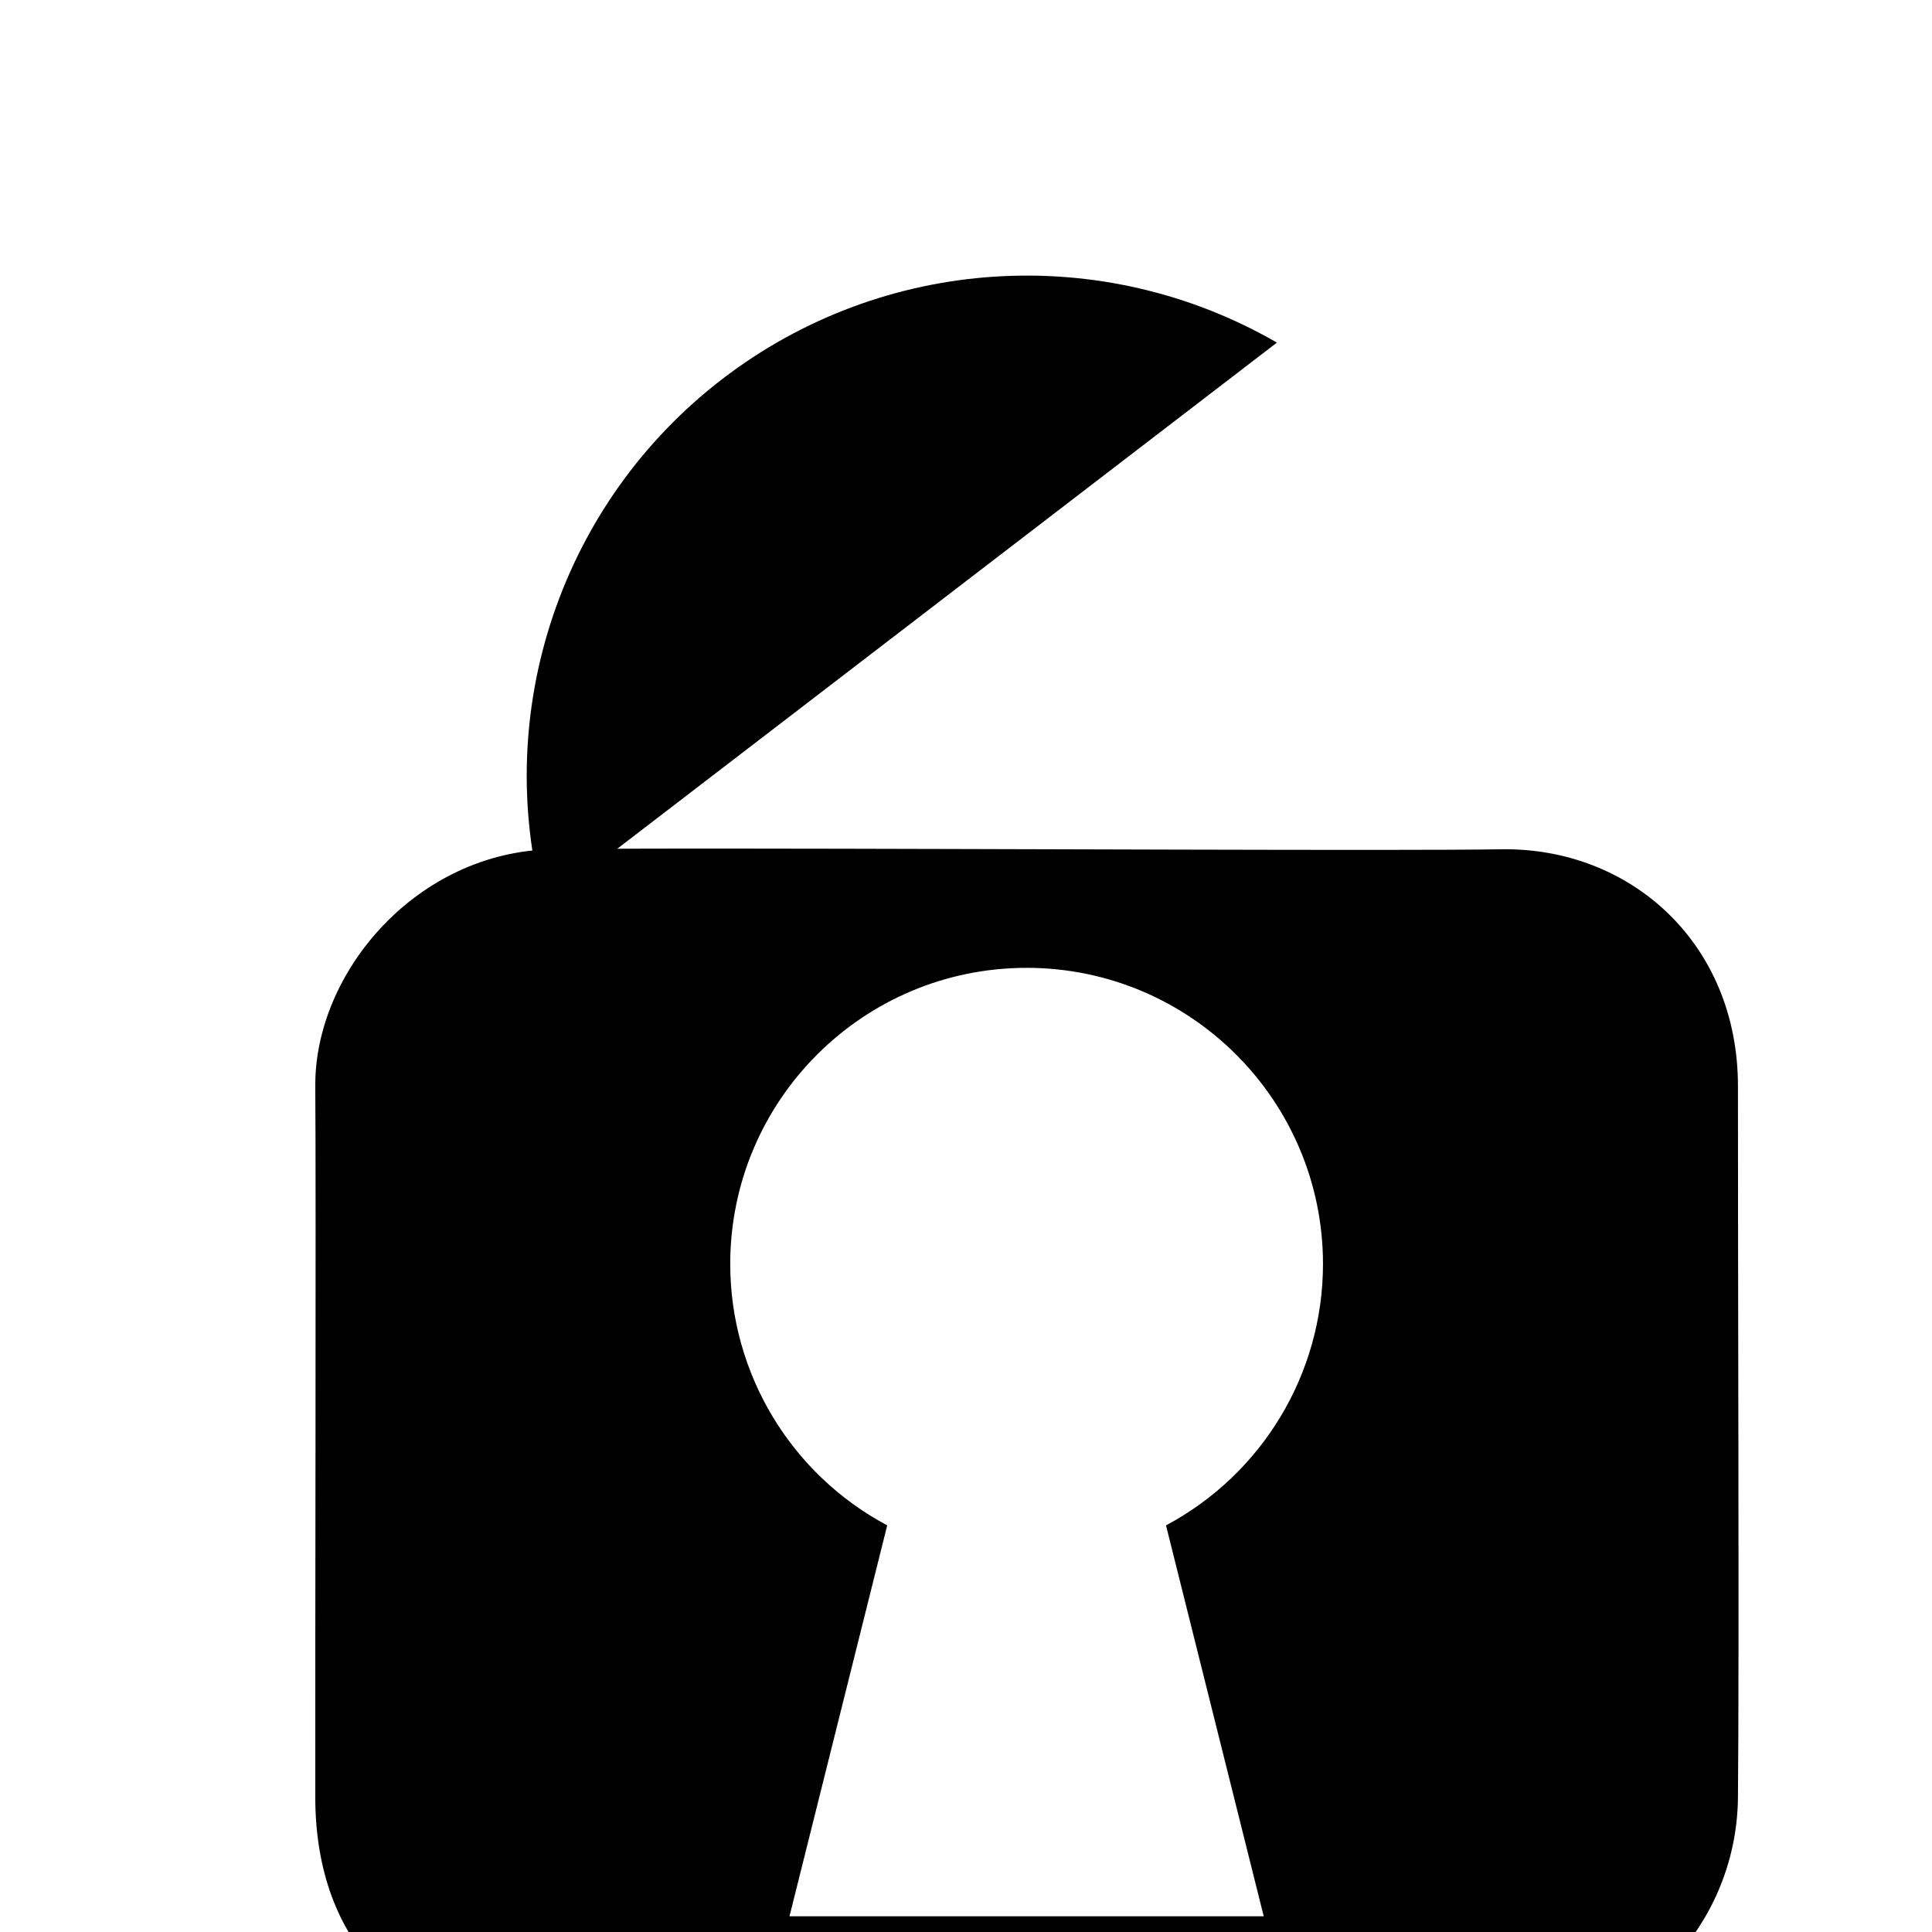
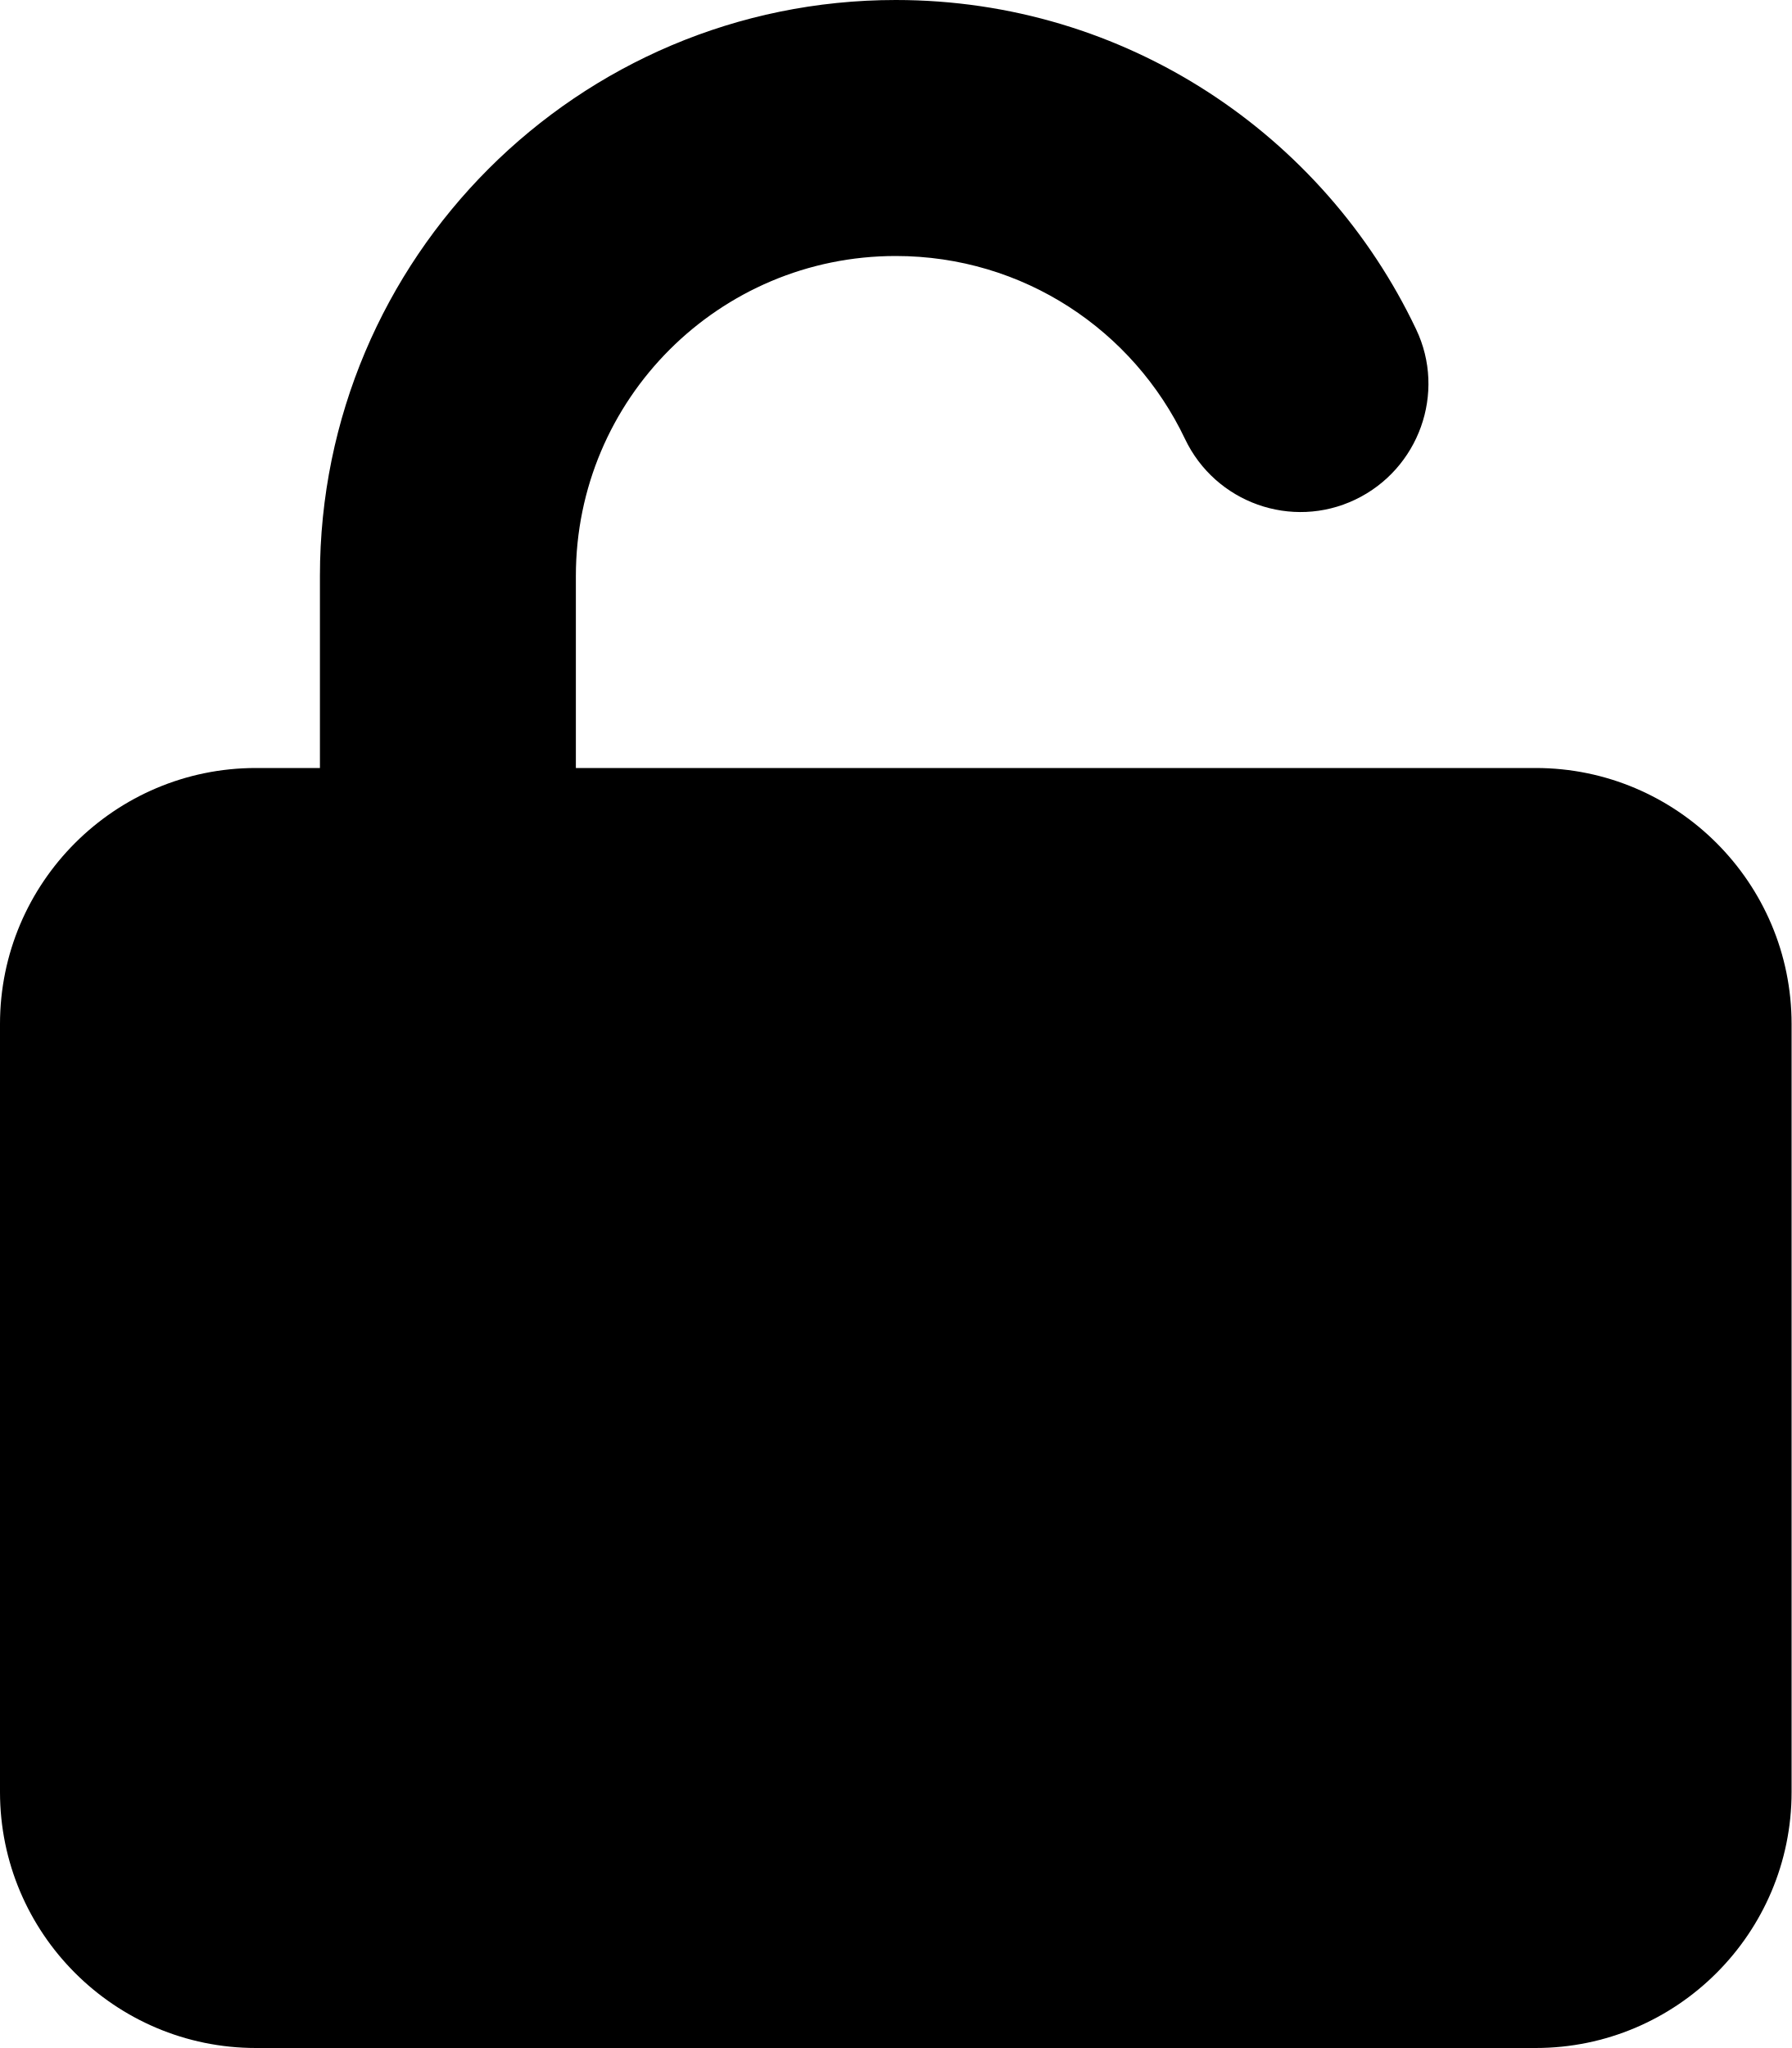
- <svg version="1.1" id="Layer_1" x="0px" y="0px" viewBox="0 0 100 100" style="enable-background:new 0 0 100 100;" xml:space="preserve">
-   <path d="m 38.278,43.923 c -4.405,-0.003 -7.93,0.005 -9.686,0.036 -7.023,0.124 -12.317,6.372 -12.273,12.273 0.044,5.9 -0.012,29.318 0,36.818 0.012,7.5 4.608,12.311 12.273,12.273 7.665,-0.038 42.413,-0.086 49.091,0 6.678,0.087 12.203,-5.467 12.273,-12.273 0.07,-6.806 -0.009,-29.436 0,-36.818 0.009,-7.382 -5.54,-12.386 -12.273,-12.273 -5.049,0.085 -26.188,-0.027 -39.404,-0.036 z m 14.859,6.172 a 15.341,15.341 0 0 1 15.341,15.341 15.341,15.341 0 0 1 -8.126,13.517 l 5.058,20.233 H 40.864 l 5.058,-20.233 A 15.341,15.341 0 0 1 37.796,65.436 15.341,15.341 0 0 1 53.137,50.096 Z" />
-   <path d="m 28.146,46.85 a 25.886,25.886 0 0 1 9.246,-27.236 25.886,25.886 0 0 1 28.701,-1.881" />
+ <svg xmlns="http://www.w3.org/2000/svg" height="1em" viewBox="0 0 448 512">
+   <path d="M144 144c0-44.2 35.8-80 80-80c31.9 0 59.4 18.6 72.3 45.7c7.6 16 26.7 22.8 42.6 15.2s22.8-26.7 15.2-42.6C331 33.7 281.5 0 224 0C144.5 0 80 64.5 80 144v48H64c-35.3 0-64 28.7-64 64V448c0 35.3 28.7 64 64 64H384c35.3 0 64-28.7 64-64V256c0-35.3-28.7-64-64-64H144V144z" />
</svg>
